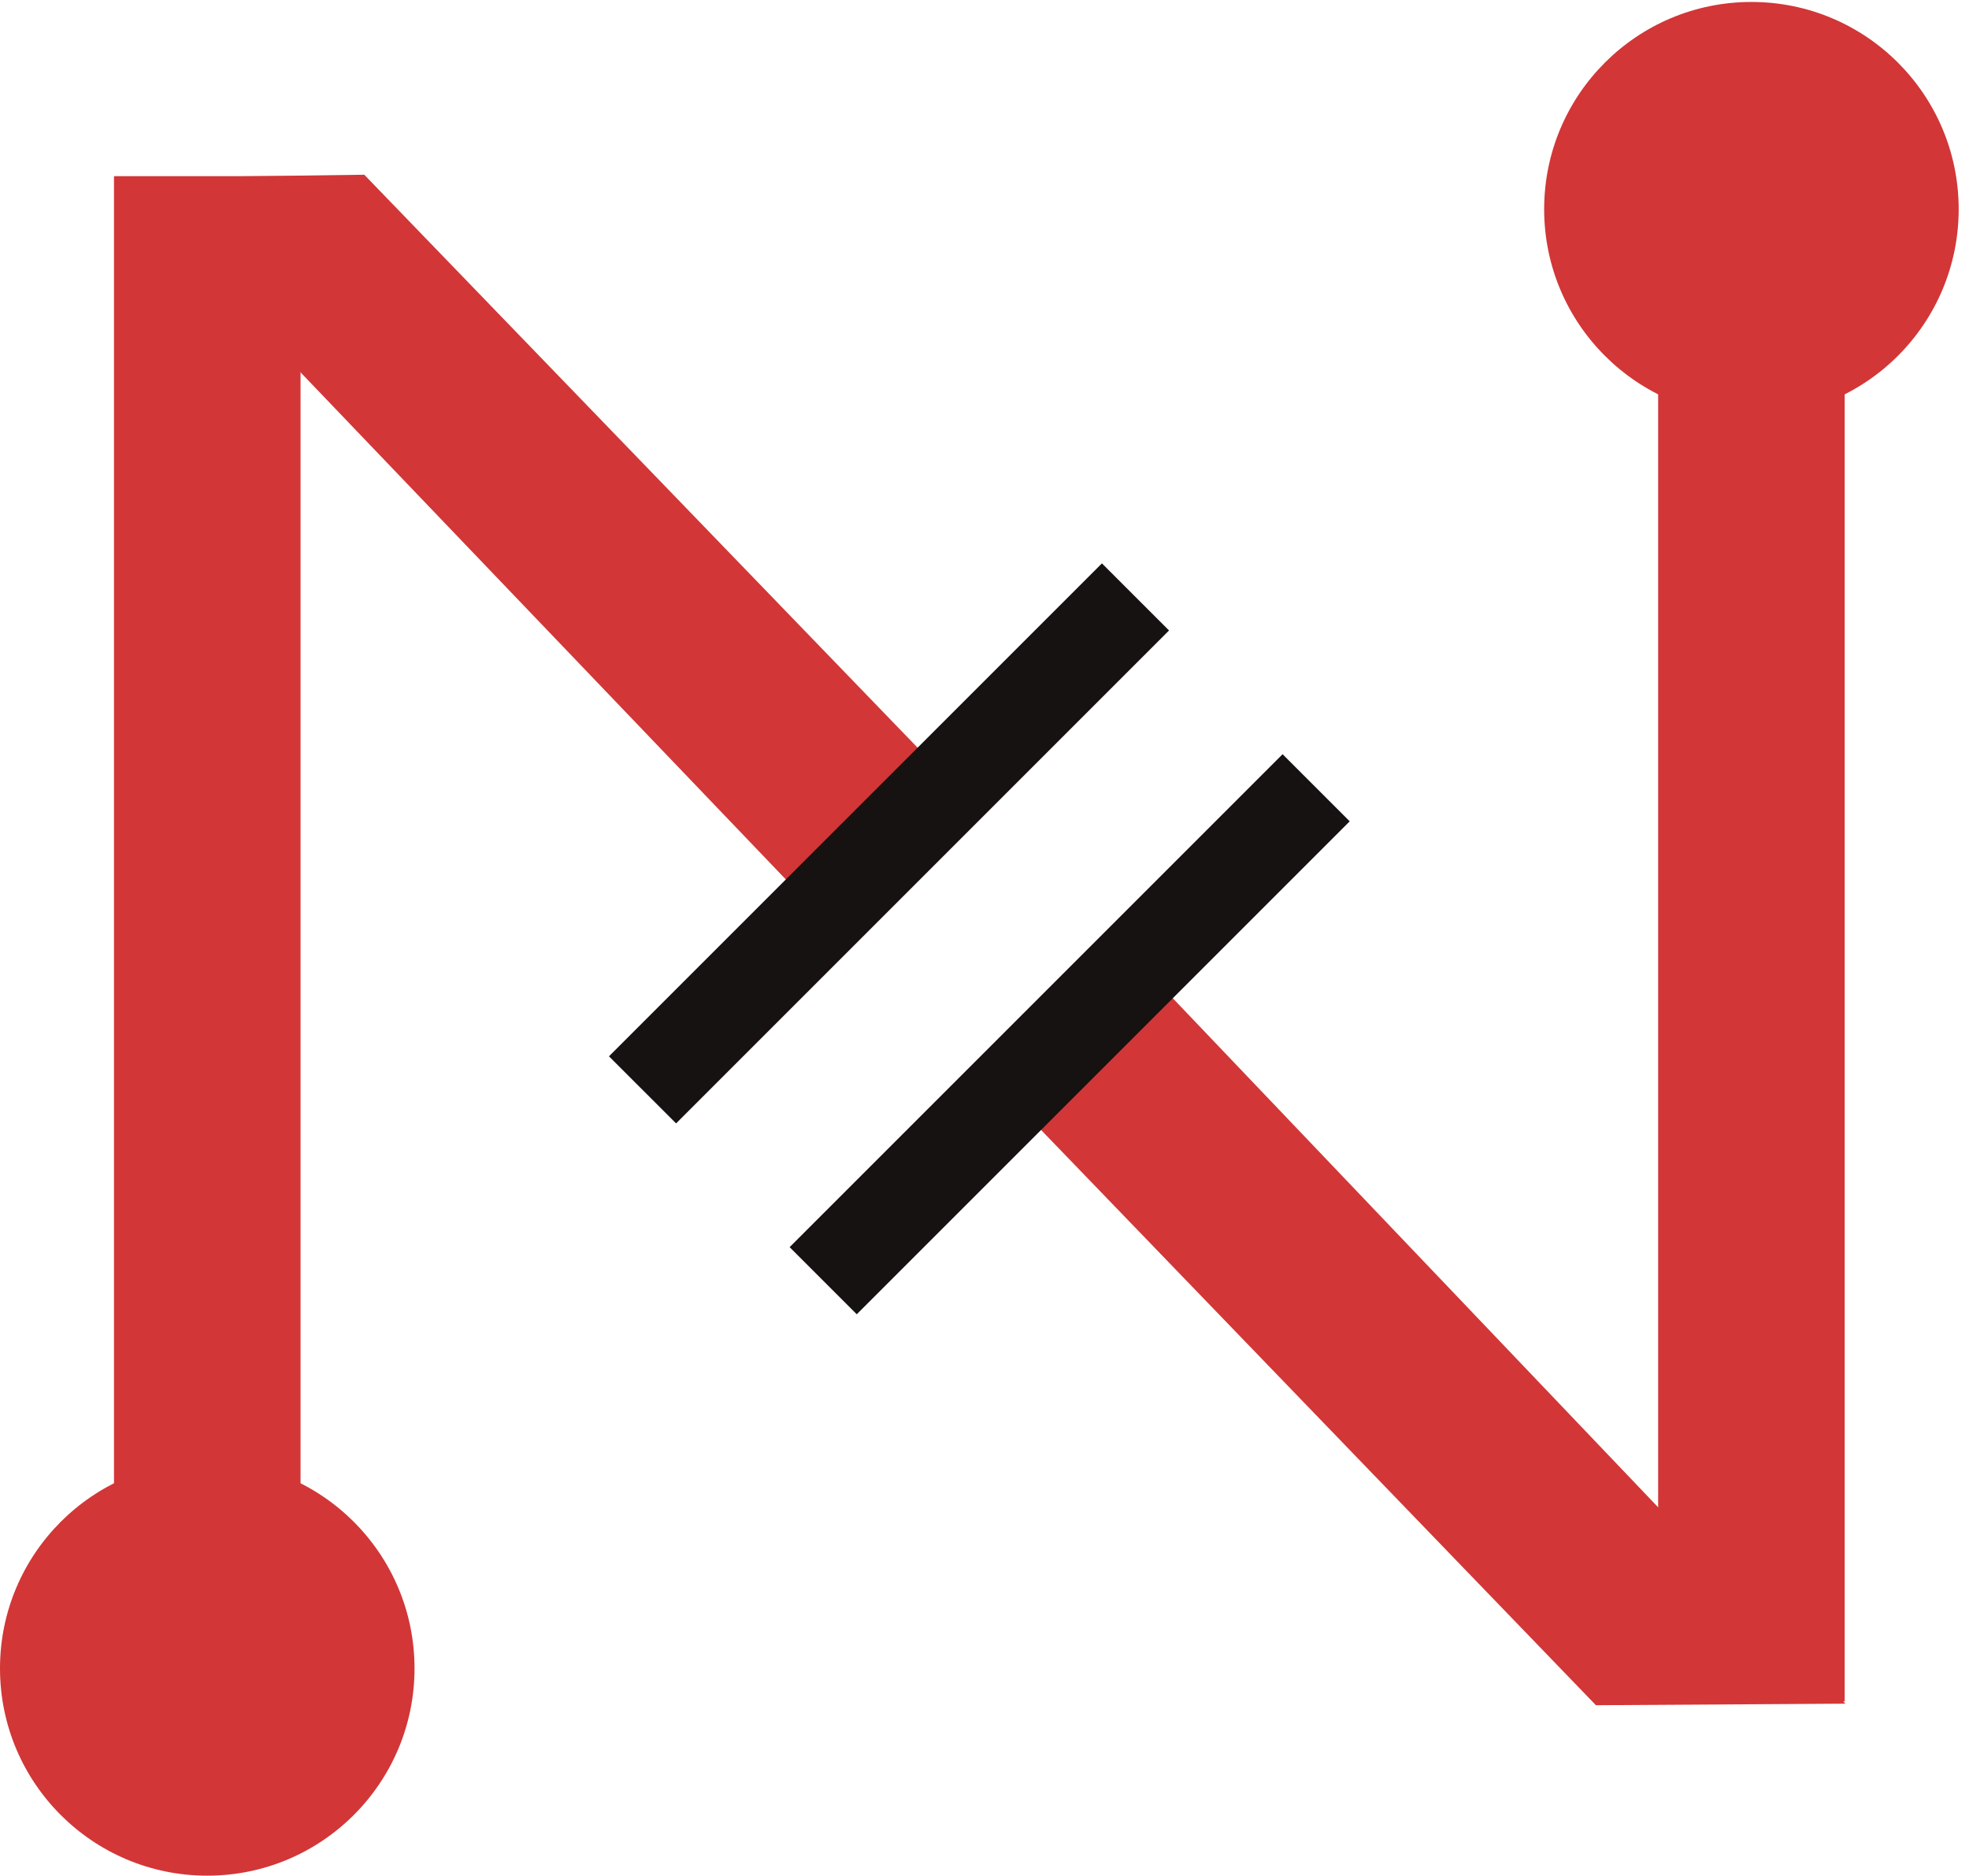
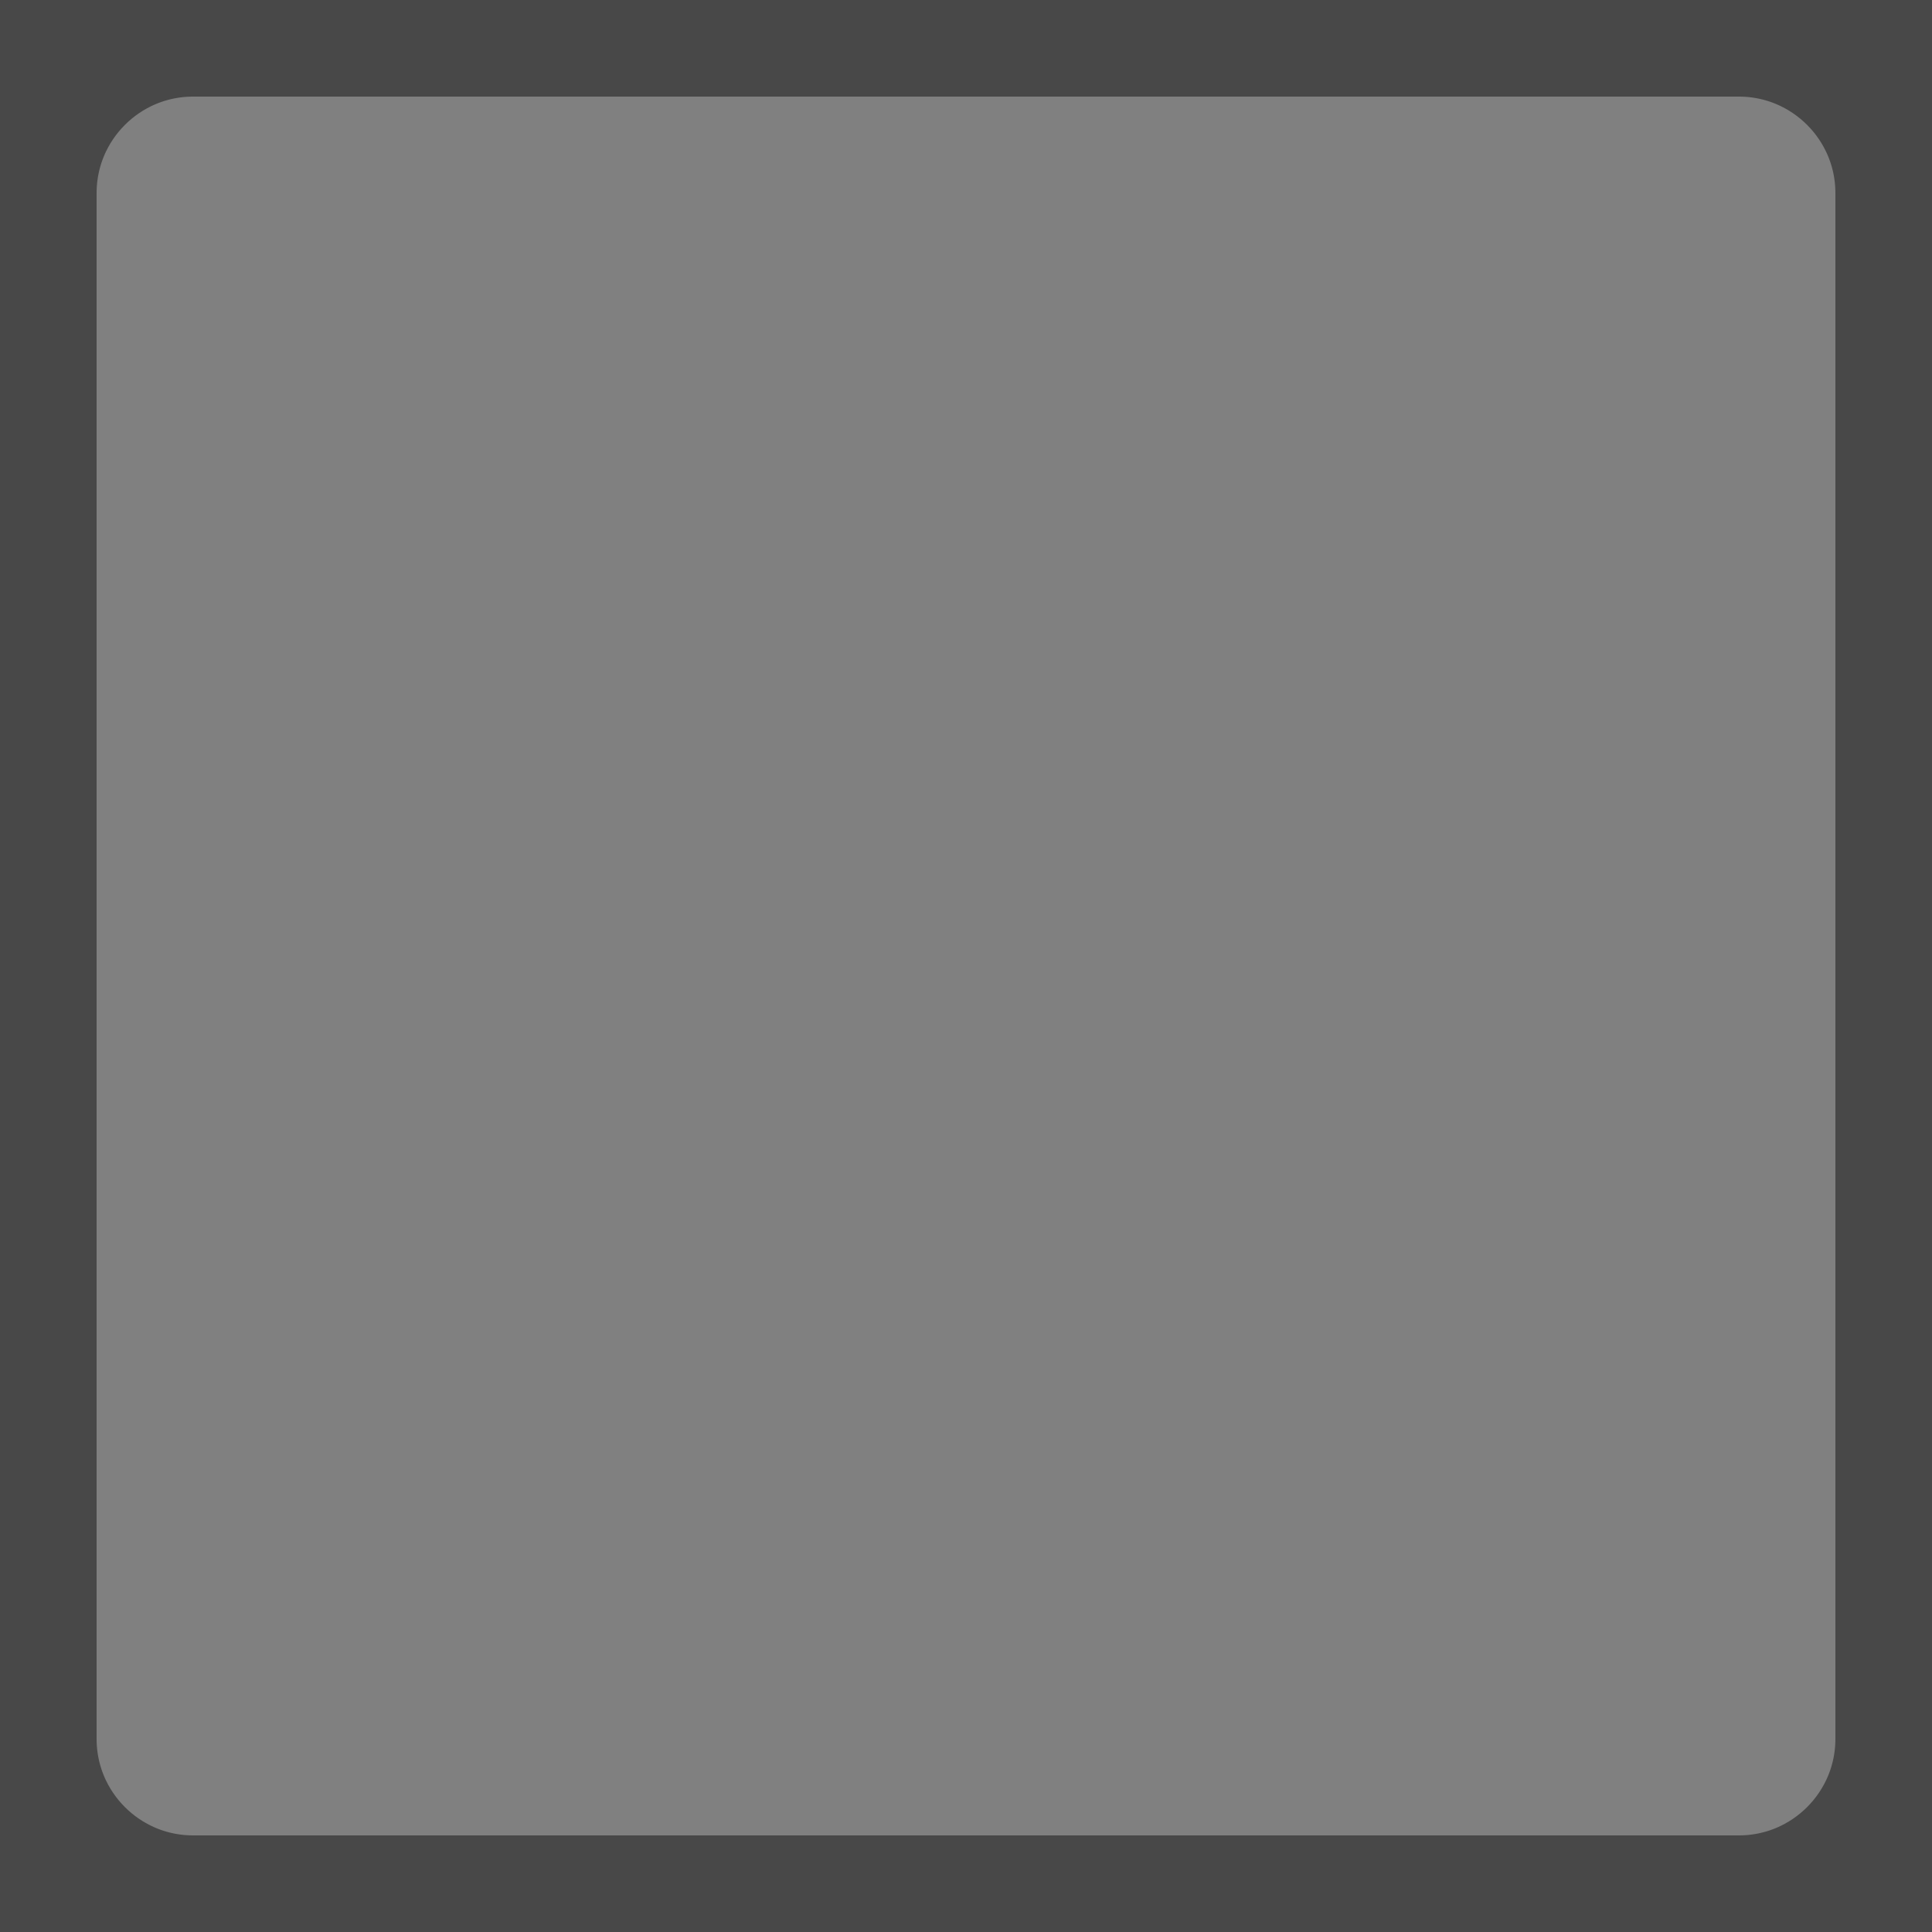
- <svg xmlns="http://www.w3.org/2000/svg" width="190px" height="181px" viewBox="0 0 190 181" version="1.1">
-   <defs />
+ <svg xmlns="http://www.w3.org/2000/svg" width="10px" height="10px" viewBox="0 0 10 10" version="1.1">
  <g stroke="none" stroke-width="1" fill="none" fill-rule="evenodd">
-     <g transform="translate(0, 5)">
-       <rect fill="#D33636" x="11" y="12" width="18" height="144" />
-       <circle fill="#D33636" cx="20" cy="156" r="20" />
-       <path d="M42.512,-7.437 L42.066,90.651 L60.066,90.651 L60.066,9.067 L42.512,-7.437 Z" fill="#D33636" transform="translate(51.06573, 41.29608) rotate(-44) translate(-51.06573, -41.29608) " />
-       <rect fill="#161212" transform="translate(85.78476, 76.38621) rotate(-315) translate(-85.78476, -76.38621) " x="81.206" y="42.75" width="9.158" height="67.271" />
-     </g>
-     <g transform="translate(132.504, 88.18913) rotate(-180) translate(-132.504, -88.18913) translate(76.00395, 0.189125)">
-       <rect fill="#D33636" x="11" y="12" width="18" height="144" />
-       <circle fill="#D33636" cx="20" cy="156" r="20" />
-       <path d="M42.695,-7.811 L42.066,90.651 L60.066,90.651 L60.115,8.805 L42.695,-7.811 Z" fill="#D33636" transform="translate(51.06573, 41.29608) rotate(-44) translate(-51.06573, -41.29608) " />
-       <rect fill="#161212" transform="translate(85.78476, 76.38621) rotate(-315) translate(-85.78476, -76.38621) " x="81.206" y="42.75" width="9.158" height="67.271" />
+     <g transform="translate(-27, -627)" stroke="#484848" fill="#808080">
+       <g transform="translate(23, 570)">
+         <rect x="4" y="57" width="10" height="10" rx="1" />
+       </g>
    </g>
  </g>
</svg>
